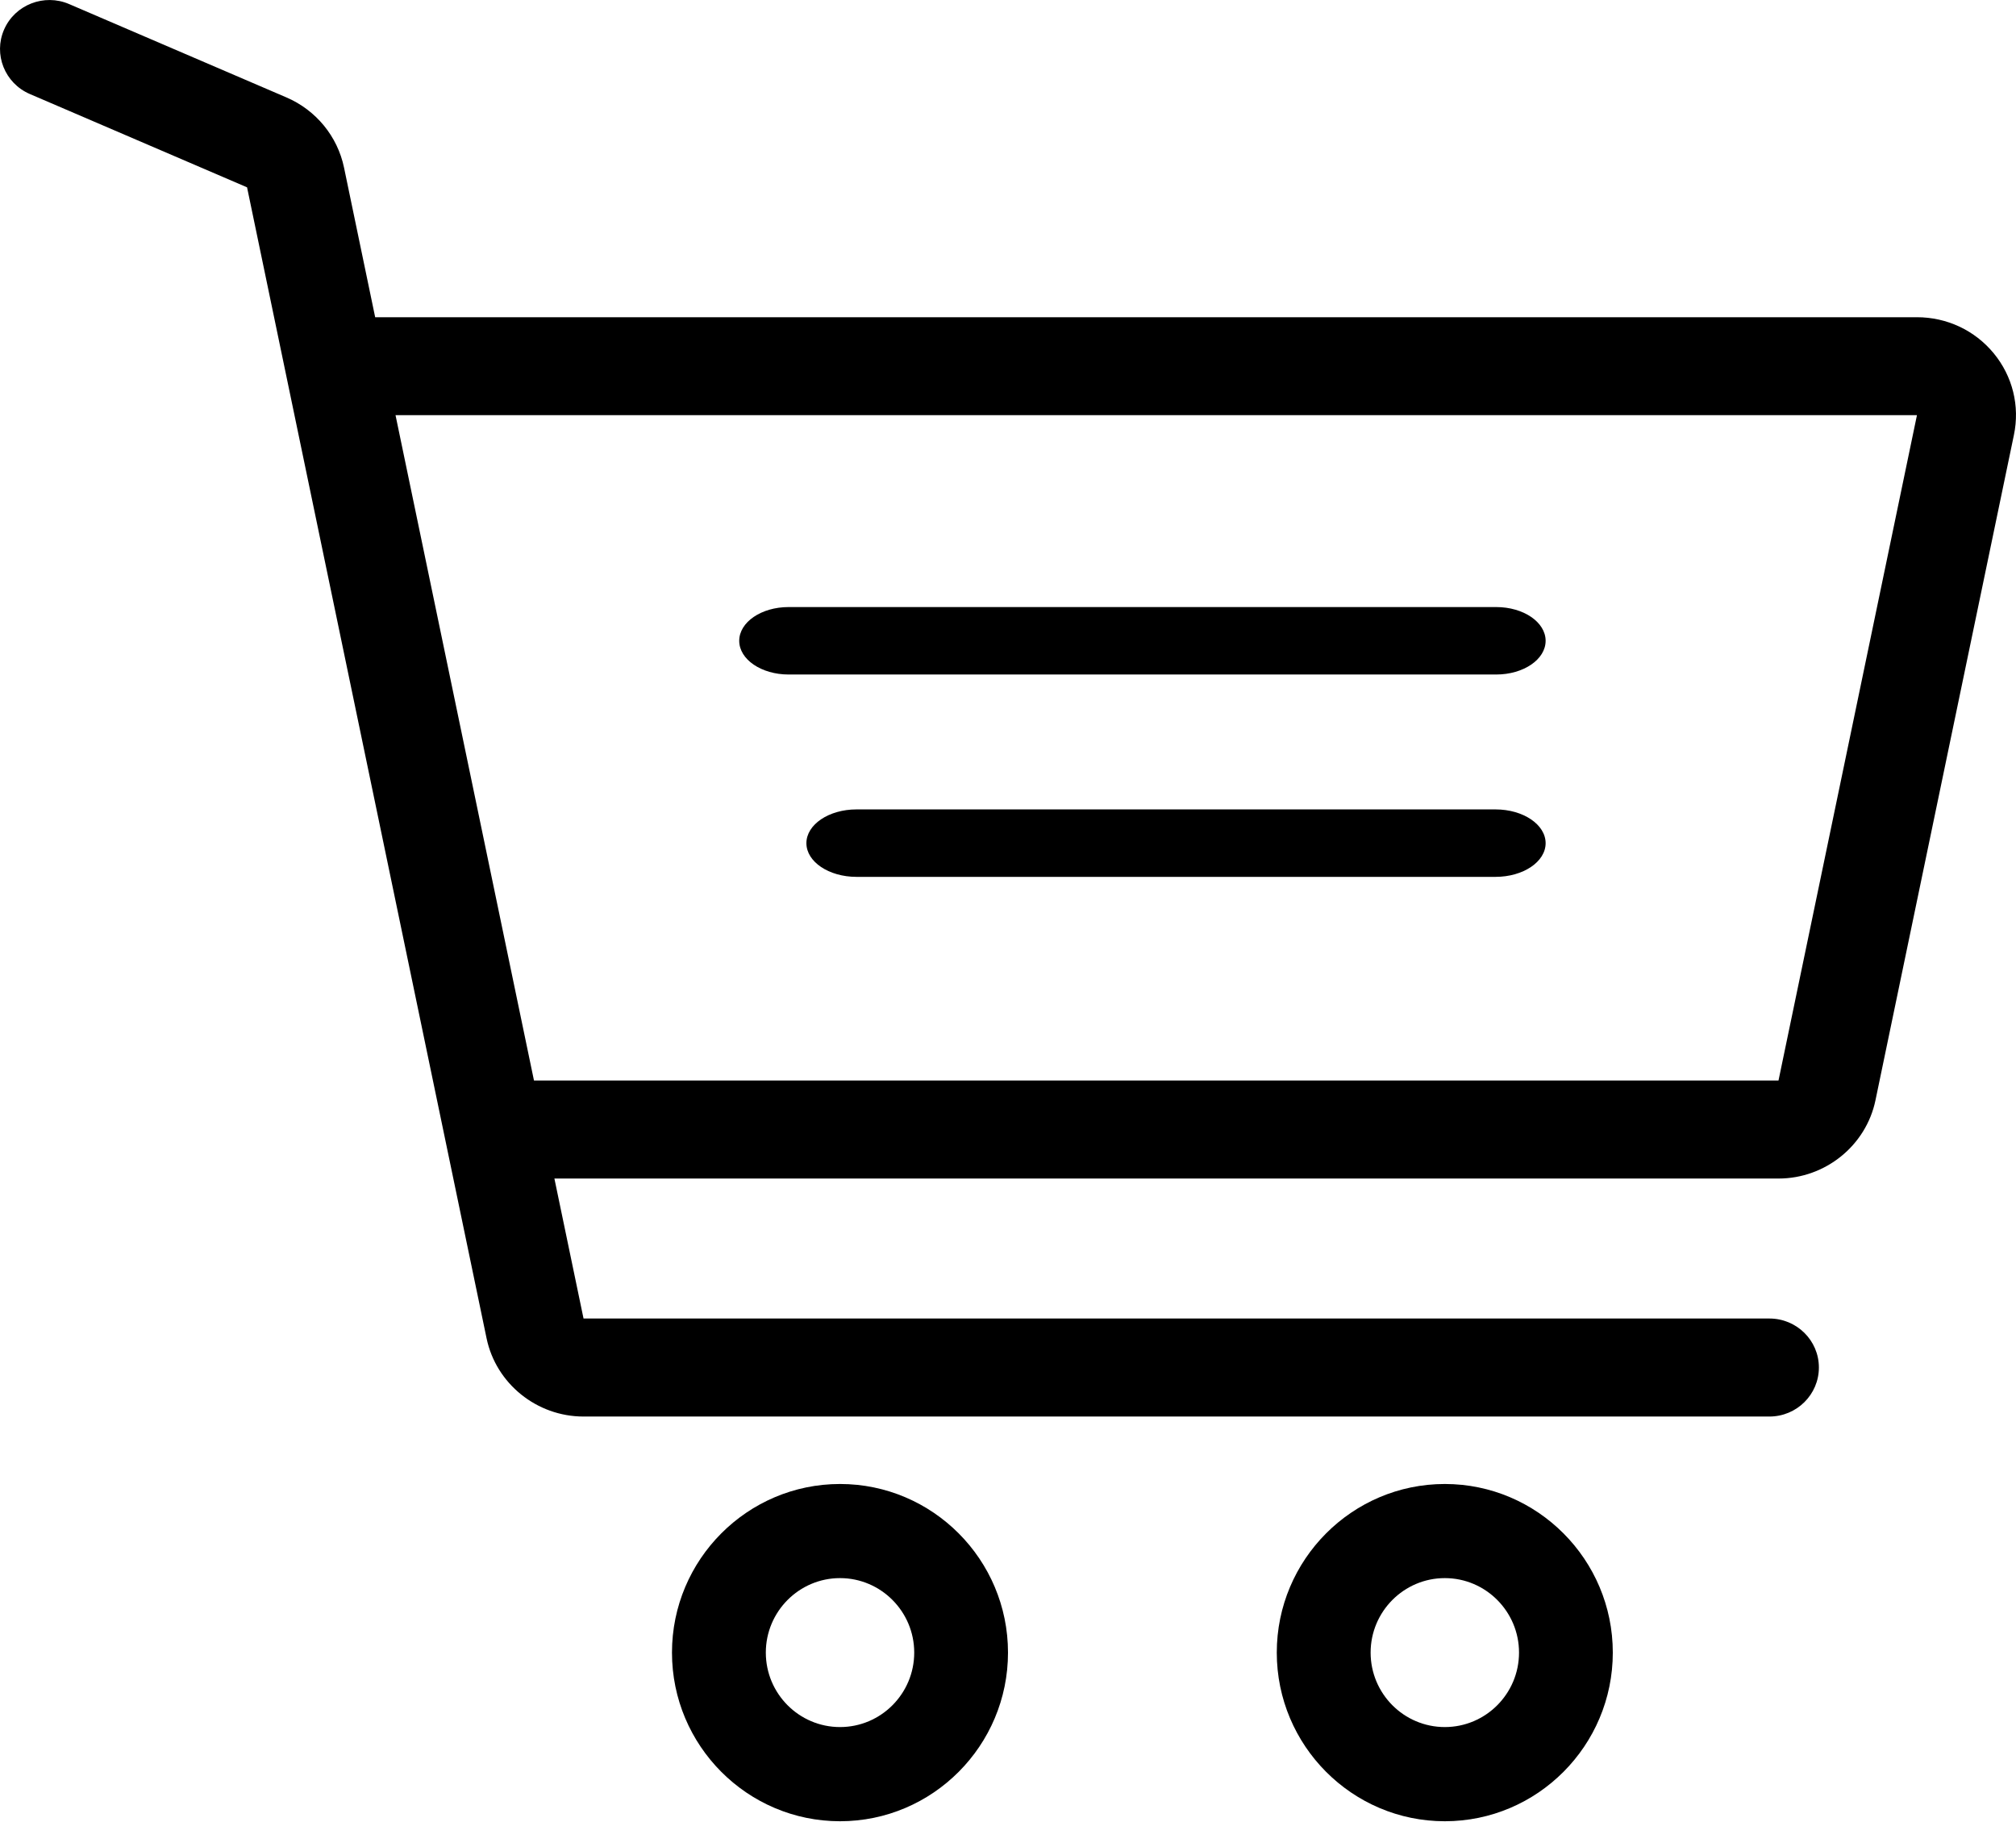
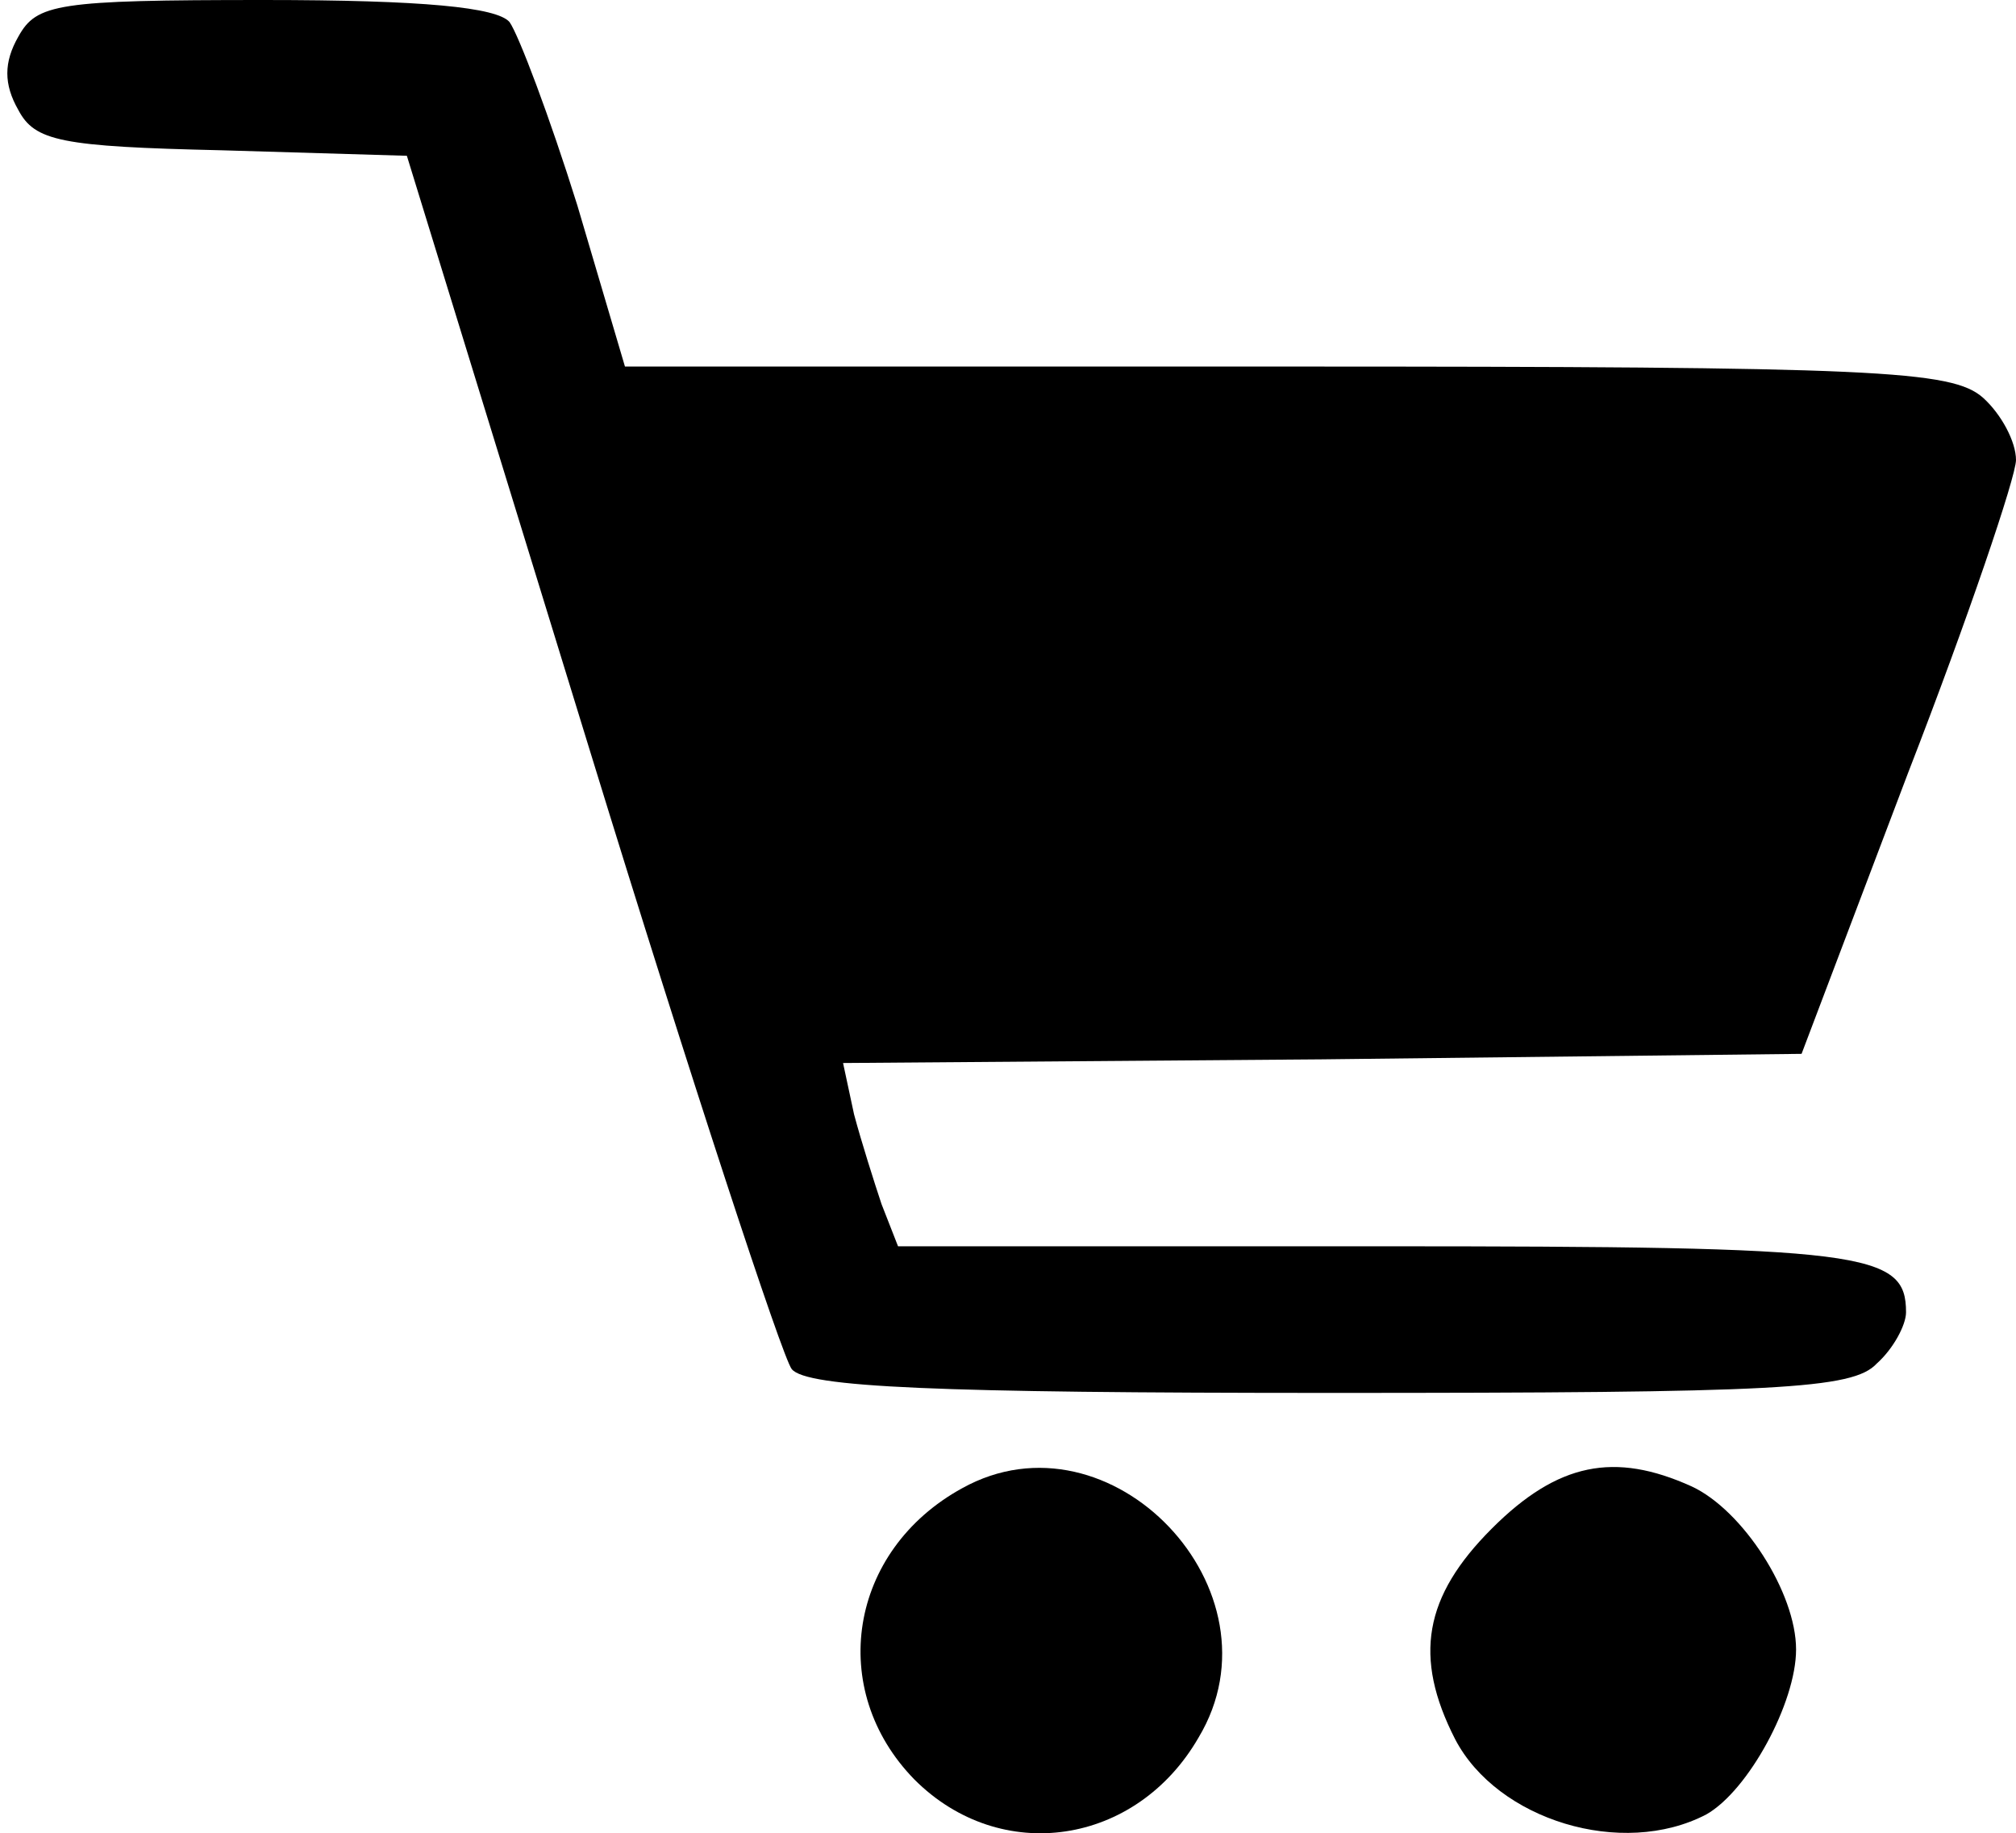
- <svg xmlns="http://www.w3.org/2000/svg" viewBox="0 0 31 28" version="1.1">
-   <g id="Web" stroke="none" stroke-width="1" fill="none" fill-rule="evenodd">
-     <g id="01_Main_D" transform="translate(-1134, -33)" fill="#000000" fill-rule="nonzero">
-       <g id="Group-2" transform="translate(1134, 33)">
-         <path d="M12.917,22.815 C11.492,22.815 10.333,23.978 10.333,25.407 C10.333,26.837 11.492,28 12.917,28 C14.341,28 15.5,26.837 15.5,25.407 C15.5,23.978 14.341,22.815 12.917,22.815 Z M12.917,26.552 C12.288,26.552 11.776,26.039 11.776,25.407 C11.776,24.776 12.288,24.262 12.917,24.262 C13.546,24.262 14.058,24.776 14.058,25.407 C14.058,26.039 13.546,26.552 12.917,26.552 Z" id="Shape" />
-         <path d="M22.217,22.815 C20.792,22.815 19.633,23.978 19.633,25.407 C19.633,26.837 20.792,28 22.217,28 C23.641,28 24.8,26.837 24.8,25.407 C24.8,23.978 23.641,22.815 22.217,22.815 Z M22.217,26.552 C21.588,26.552 21.076,26.039 21.076,25.407 C21.076,24.776 21.588,24.262 22.217,24.262 C22.846,24.262 23.358,24.776 23.358,25.407 C23.358,26.039 22.846,26.552 22.217,26.552 Z" id="Shape" />
-         <path d="M23.007,9.333 L12.126,9.333 C11.707,9.333 11.367,9.565 11.367,9.852 C11.367,10.138 11.707,10.37 12.126,10.37 L23.007,10.37 C23.427,10.37 23.767,10.138 23.767,9.852 C23.767,9.565 23.427,9.333 23.007,9.333 Z" id="Path" />
-         <path d="M22.997,12.444 L13.17,12.444 C12.745,12.444 12.4,12.677 12.4,12.963 C12.4,13.249 12.745,13.481 13.17,13.481 L22.997,13.481 C23.422,13.481 23.767,13.249 23.767,12.963 C23.767,12.677 23.422,12.444 22.997,12.444 Z" id="Path" />
-         <path d="M30.657,5.431 C30.367,5.079 29.937,4.877 29.477,4.877 L5.769,4.877 L5.29,2.576 C5.19,2.096 4.859,1.693 4.405,1.498 L1.064,0.063 C0.679,-0.103 0.23,0.072 0.063,0.454 C-0.104,0.835 0.073,1.279 0.458,1.445 L3.799,2.88 L7.482,20.575 C7.627,21.272 8.254,21.778 8.973,21.778 L27.208,21.778 C27.628,21.778 27.969,21.44 27.969,21.024 C27.969,20.608 27.628,20.271 27.208,20.271 L8.973,20.271 L8.525,18.119 L27.348,18.119 C28.067,18.119 28.694,17.613 28.839,16.916 L30.968,6.687 C31.061,6.242 30.948,5.784 30.657,5.431 Z M27.348,16.612 L8.211,16.612 L6.082,6.383 L29.477,6.383 L27.348,16.612 Z" id="Shape" />
-       </g>
-     </g>
+ <svg xmlns="http://www.w3.org/2000/svg" version="1.0" width="110pt" height="100pt" viewBox="0 0 110 100" preserveAspectRatio="xMidYMid meet">
+   <g transform="translate(0,100) scale(0.1,-0.1)" fill="#000000" stroke="none">
+     <path d="M10 980 c-8 -14 -8 -26 0 -40 9 -17 23 -20 111 -22 l101 -3 100 -325 c55 -179 105 -331 110 -337 8 -10 79 -13 294 -13 244 0 285 2 298 16 9 8 16 21 16 28 0 33 -22 36 -287 36 l-263 0 -9 23 c-4 12 -11 34 -15 49 l-6 28 261 2 262 3 58 153 c33 85 59 162 59 171 0 10 -8 25 -18 34 -17 15 -58 17 -380 17 l-361 0 -26 88 c-15 48 -32 93 -37 100 -7 8 -47 12 -134 12 -113 0 -124 -2 -134 -20z" />
+     <path d="M525 188 c-62 -34 -74 -110 -26 -159 47 -47 121 -36 155 23 48 80 -48 181 -129 136z" />
+     <path d="M814 166 c-37 -37 -43 -70 -20 -115 23 -44 91 -65 137 -41 23 13 49 61 49 90 0 31 -29 76 -57 89 -42 19 -73 13 -109 -23z" />
  </g>
</svg>
